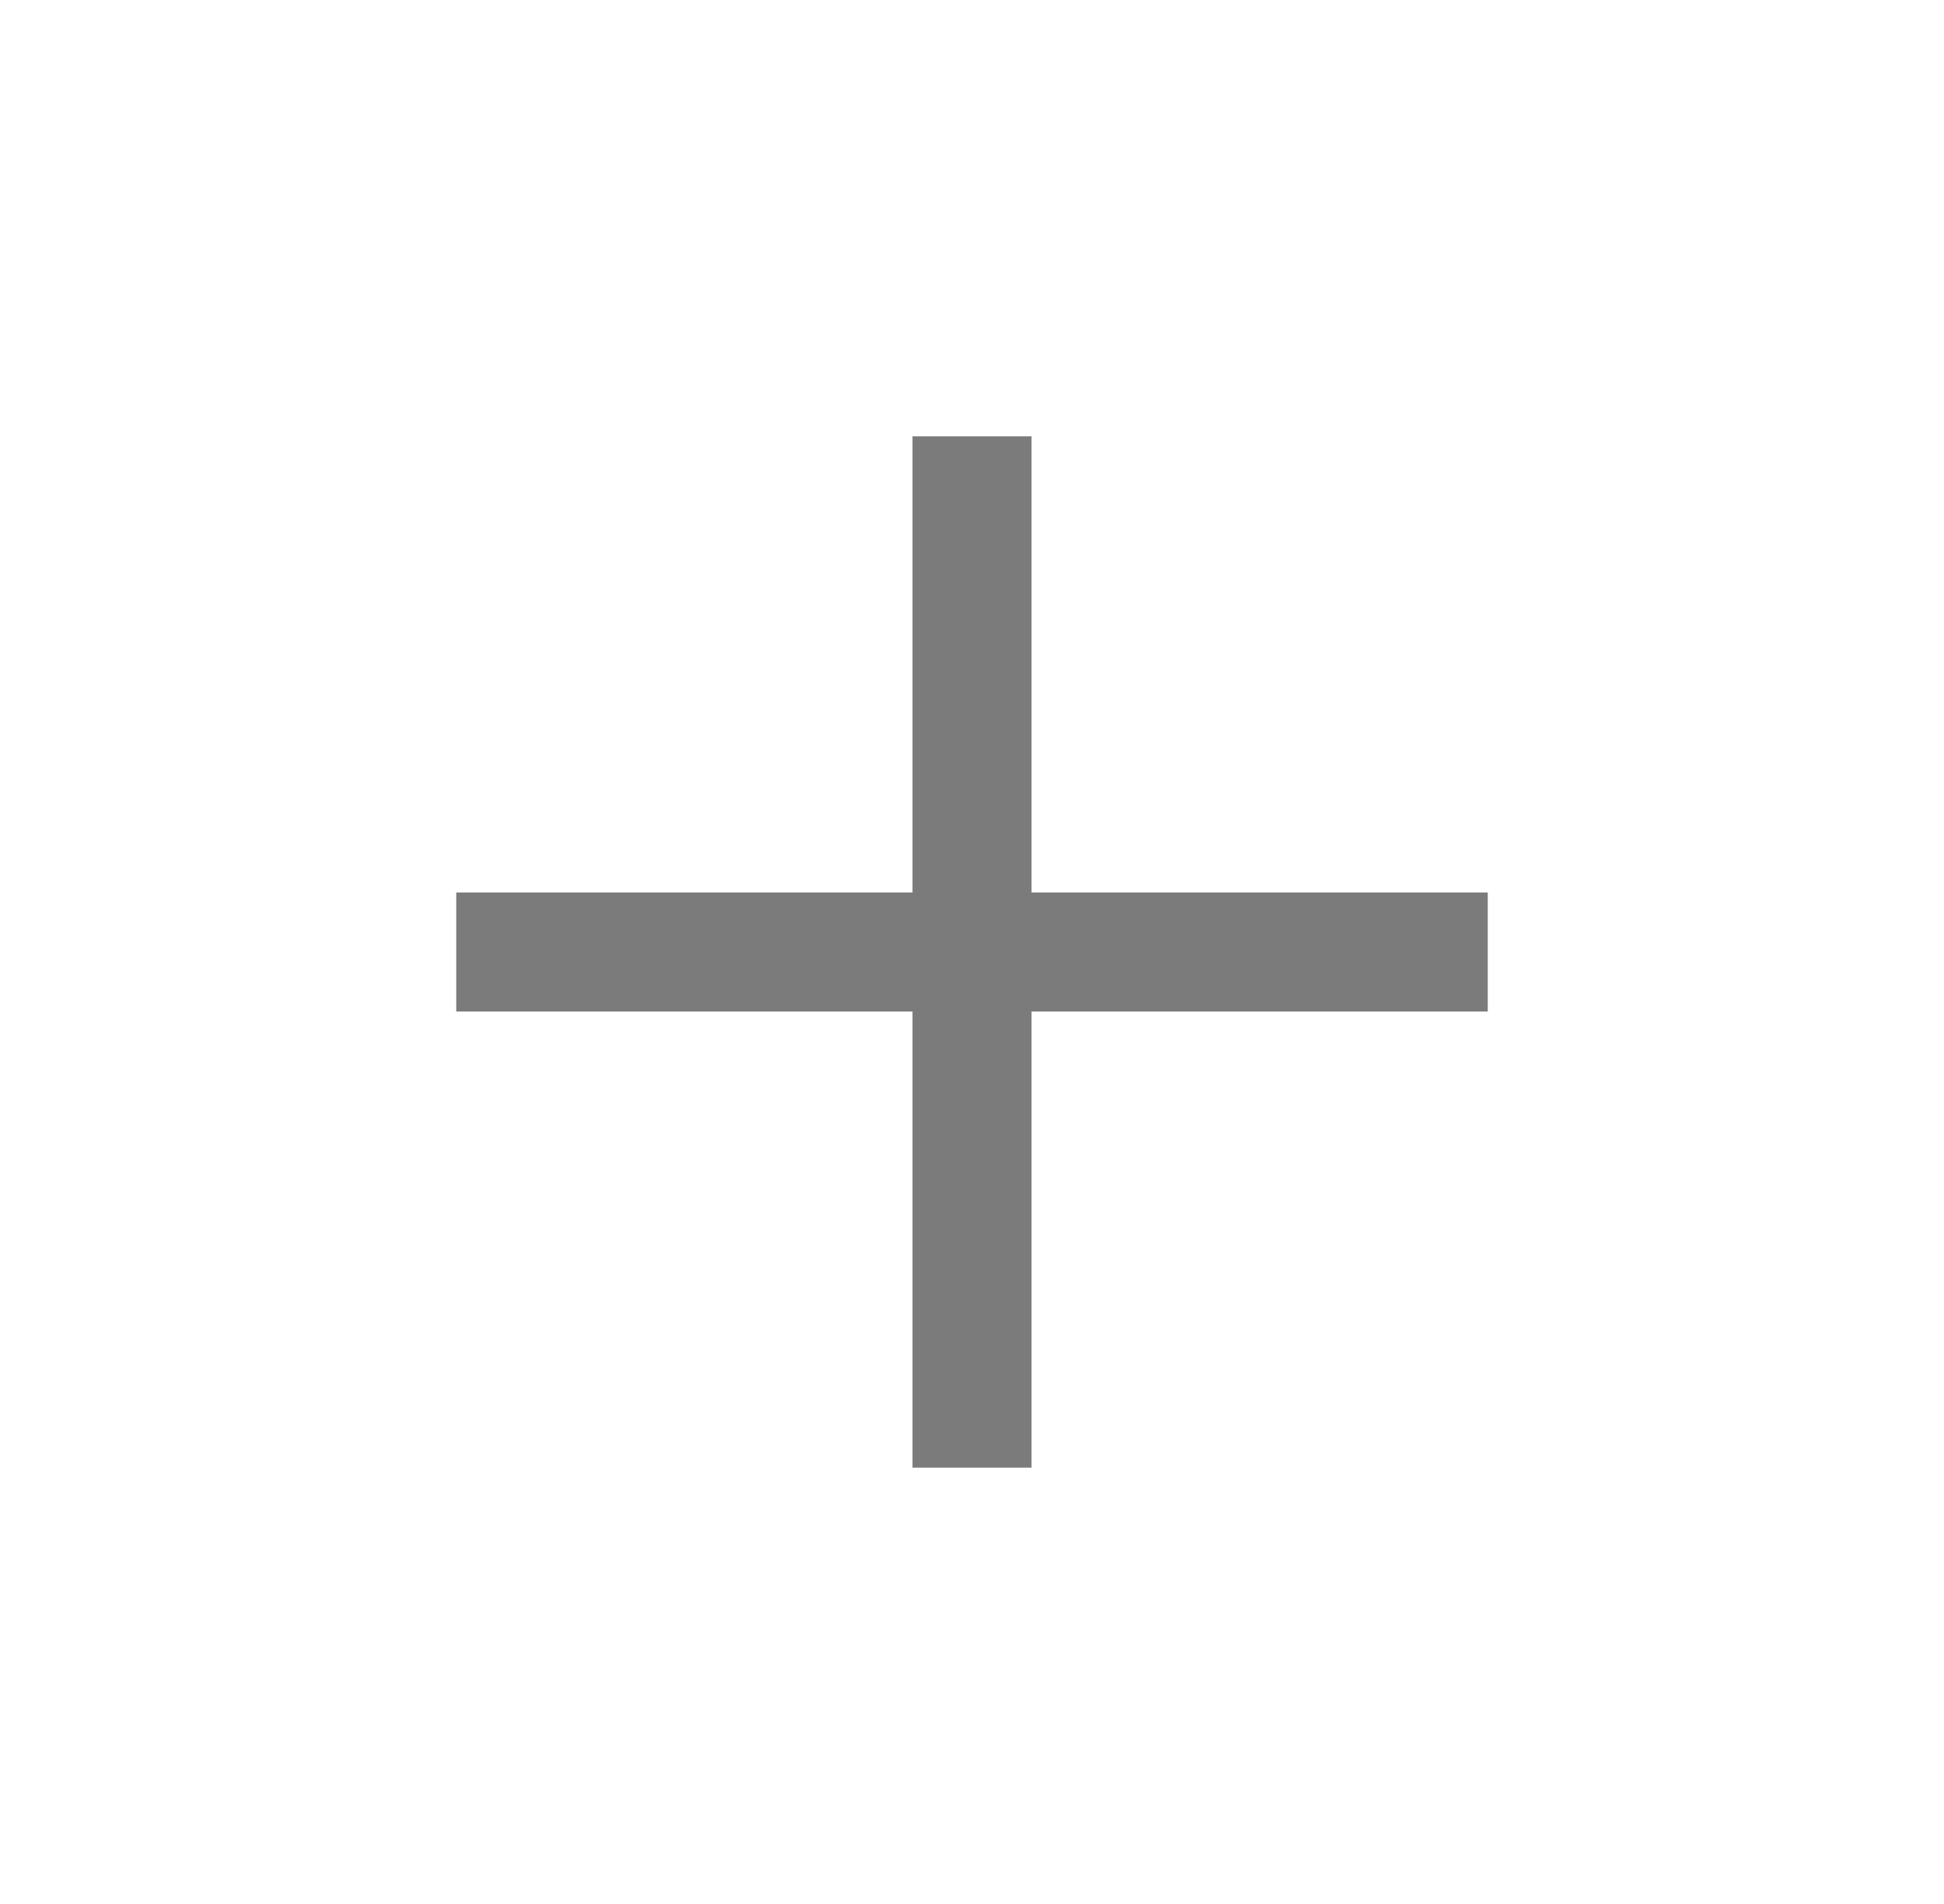
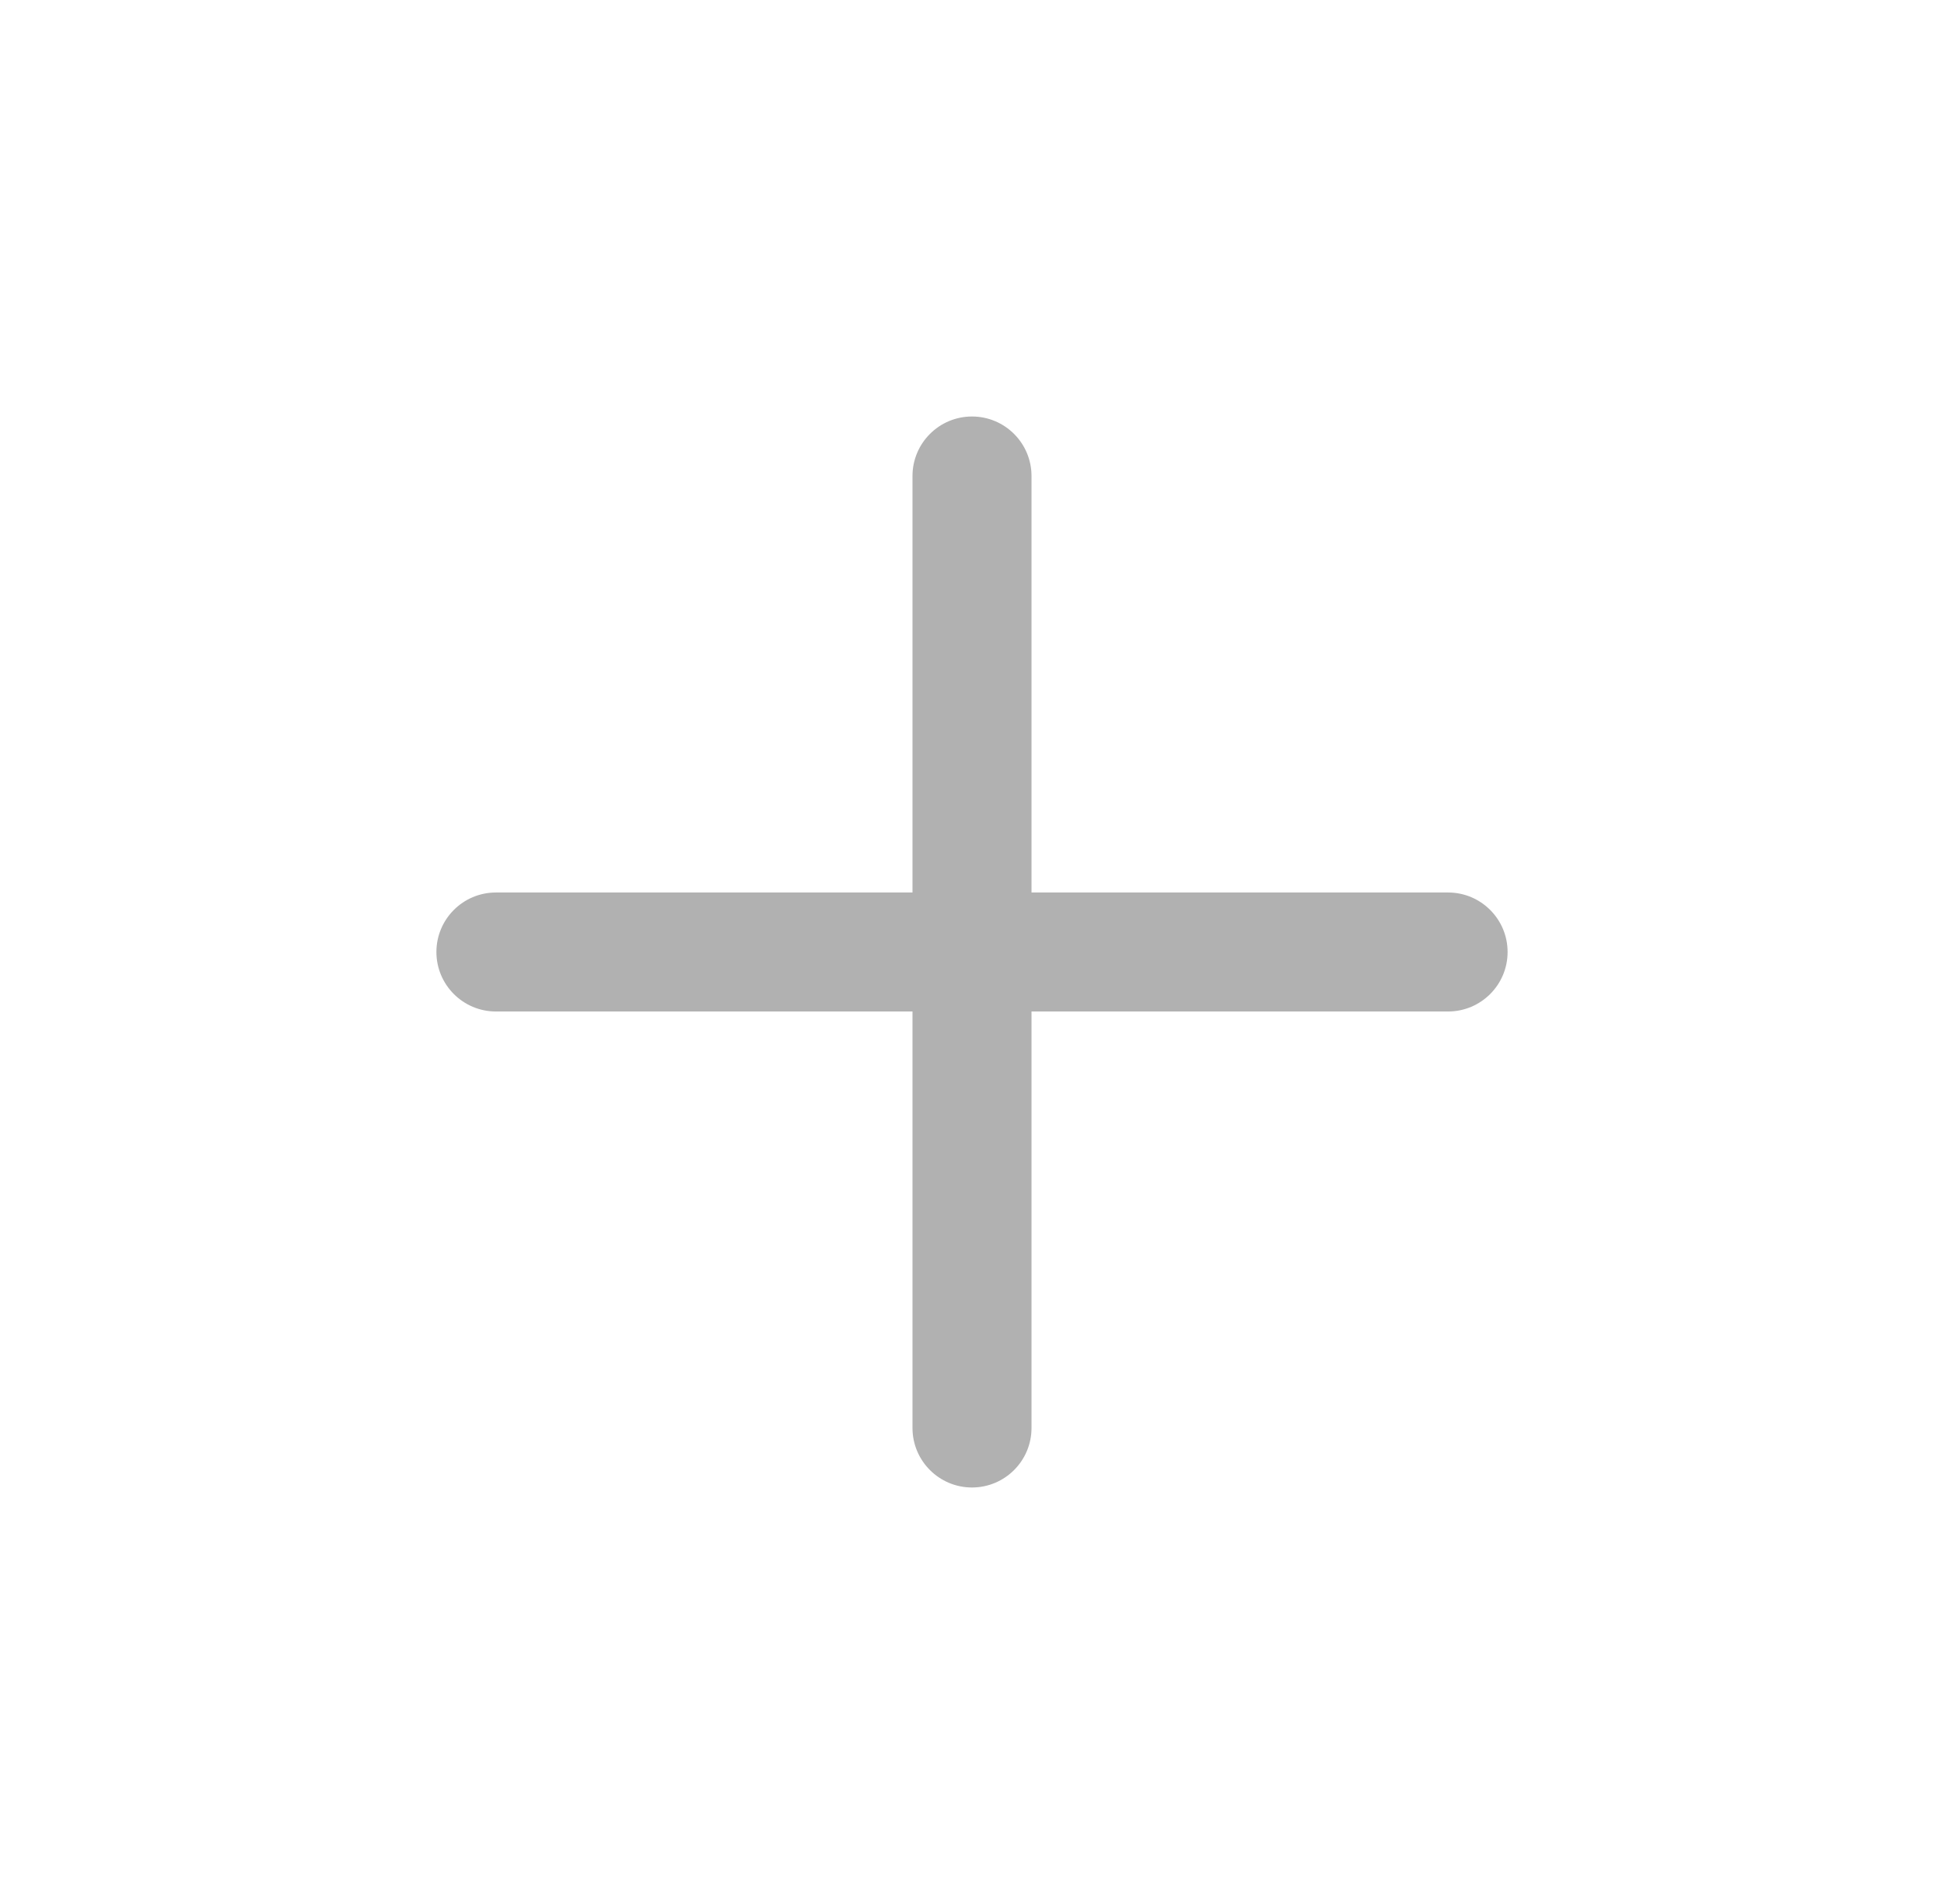
<svg xmlns="http://www.w3.org/2000/svg" width="49" height="48" viewBox="0 0 49 48" fill="none">
-   <mask id="mask0_719_5063" style="mask-type:alpha" maskUnits="userSpaceOnUse" x="0" y="0" width="49" height="48">
-     <rect x="0.5" width="48" height="48" fill="#D9D9D9" />
-   </mask>
-   <g mask="url(#mask0_719_5063)">
-     <path d="M23 25.5H11.5V22.5H23V11H26V22.5H37.5V25.5H26V37H23V25.5Z" fill="#7B7B7B" />
-   </g>
+   <path fill-rule="evenodd" clip-rule="evenodd" d="M11 24C11 23.172 11.672 22.5 12.5 22.5H36.5C37.328 22.5 38 23.172 38 24C38 24.828 37.328 25.5 36.5 25.5H12.5C11.672 25.5 11 24.828 11 24Z" fill="#B1B1B1" />
+   <path fill-rule="evenodd" clip-rule="evenodd" d="M24.5 10.5C25.328 10.5 26 11.172 26 12V36C26 36.828 25.328 37.5 24.5 37.5C23.672 37.5 23 36.828 23 36V12C23 11.172 23.672 10.5 24.5 10.5Z" fill="#B1B1B1" />
</svg>
